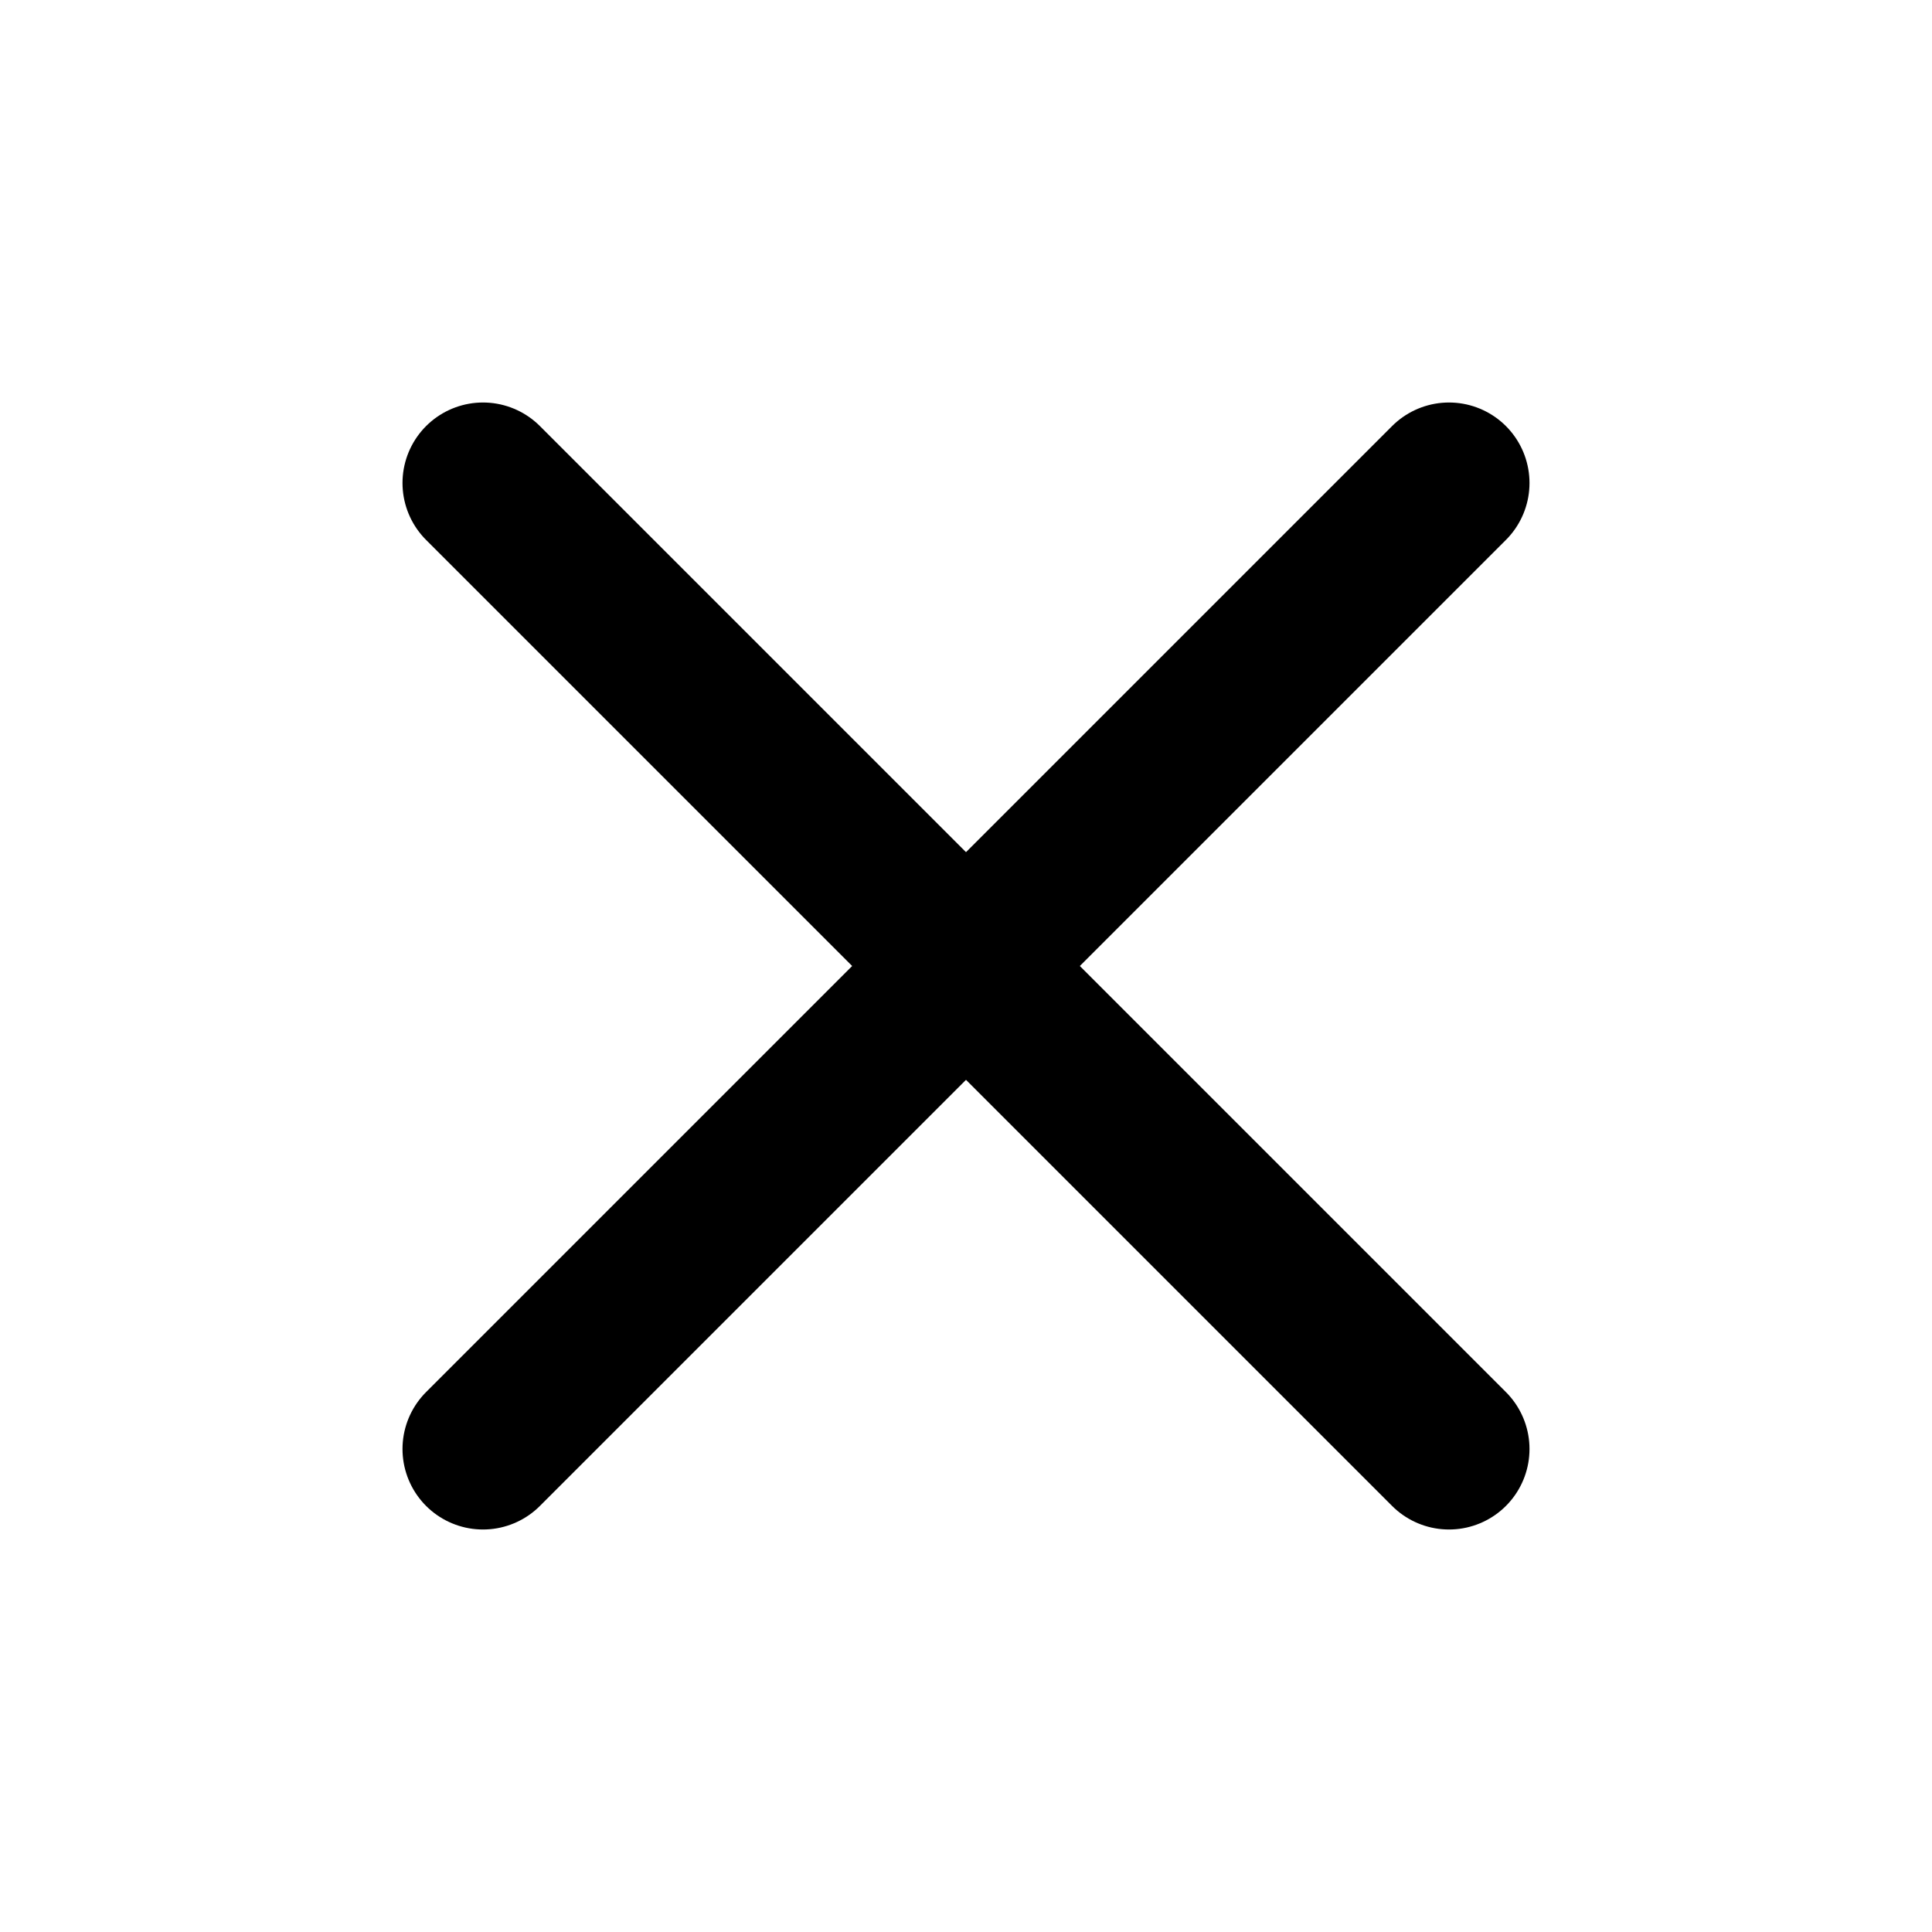
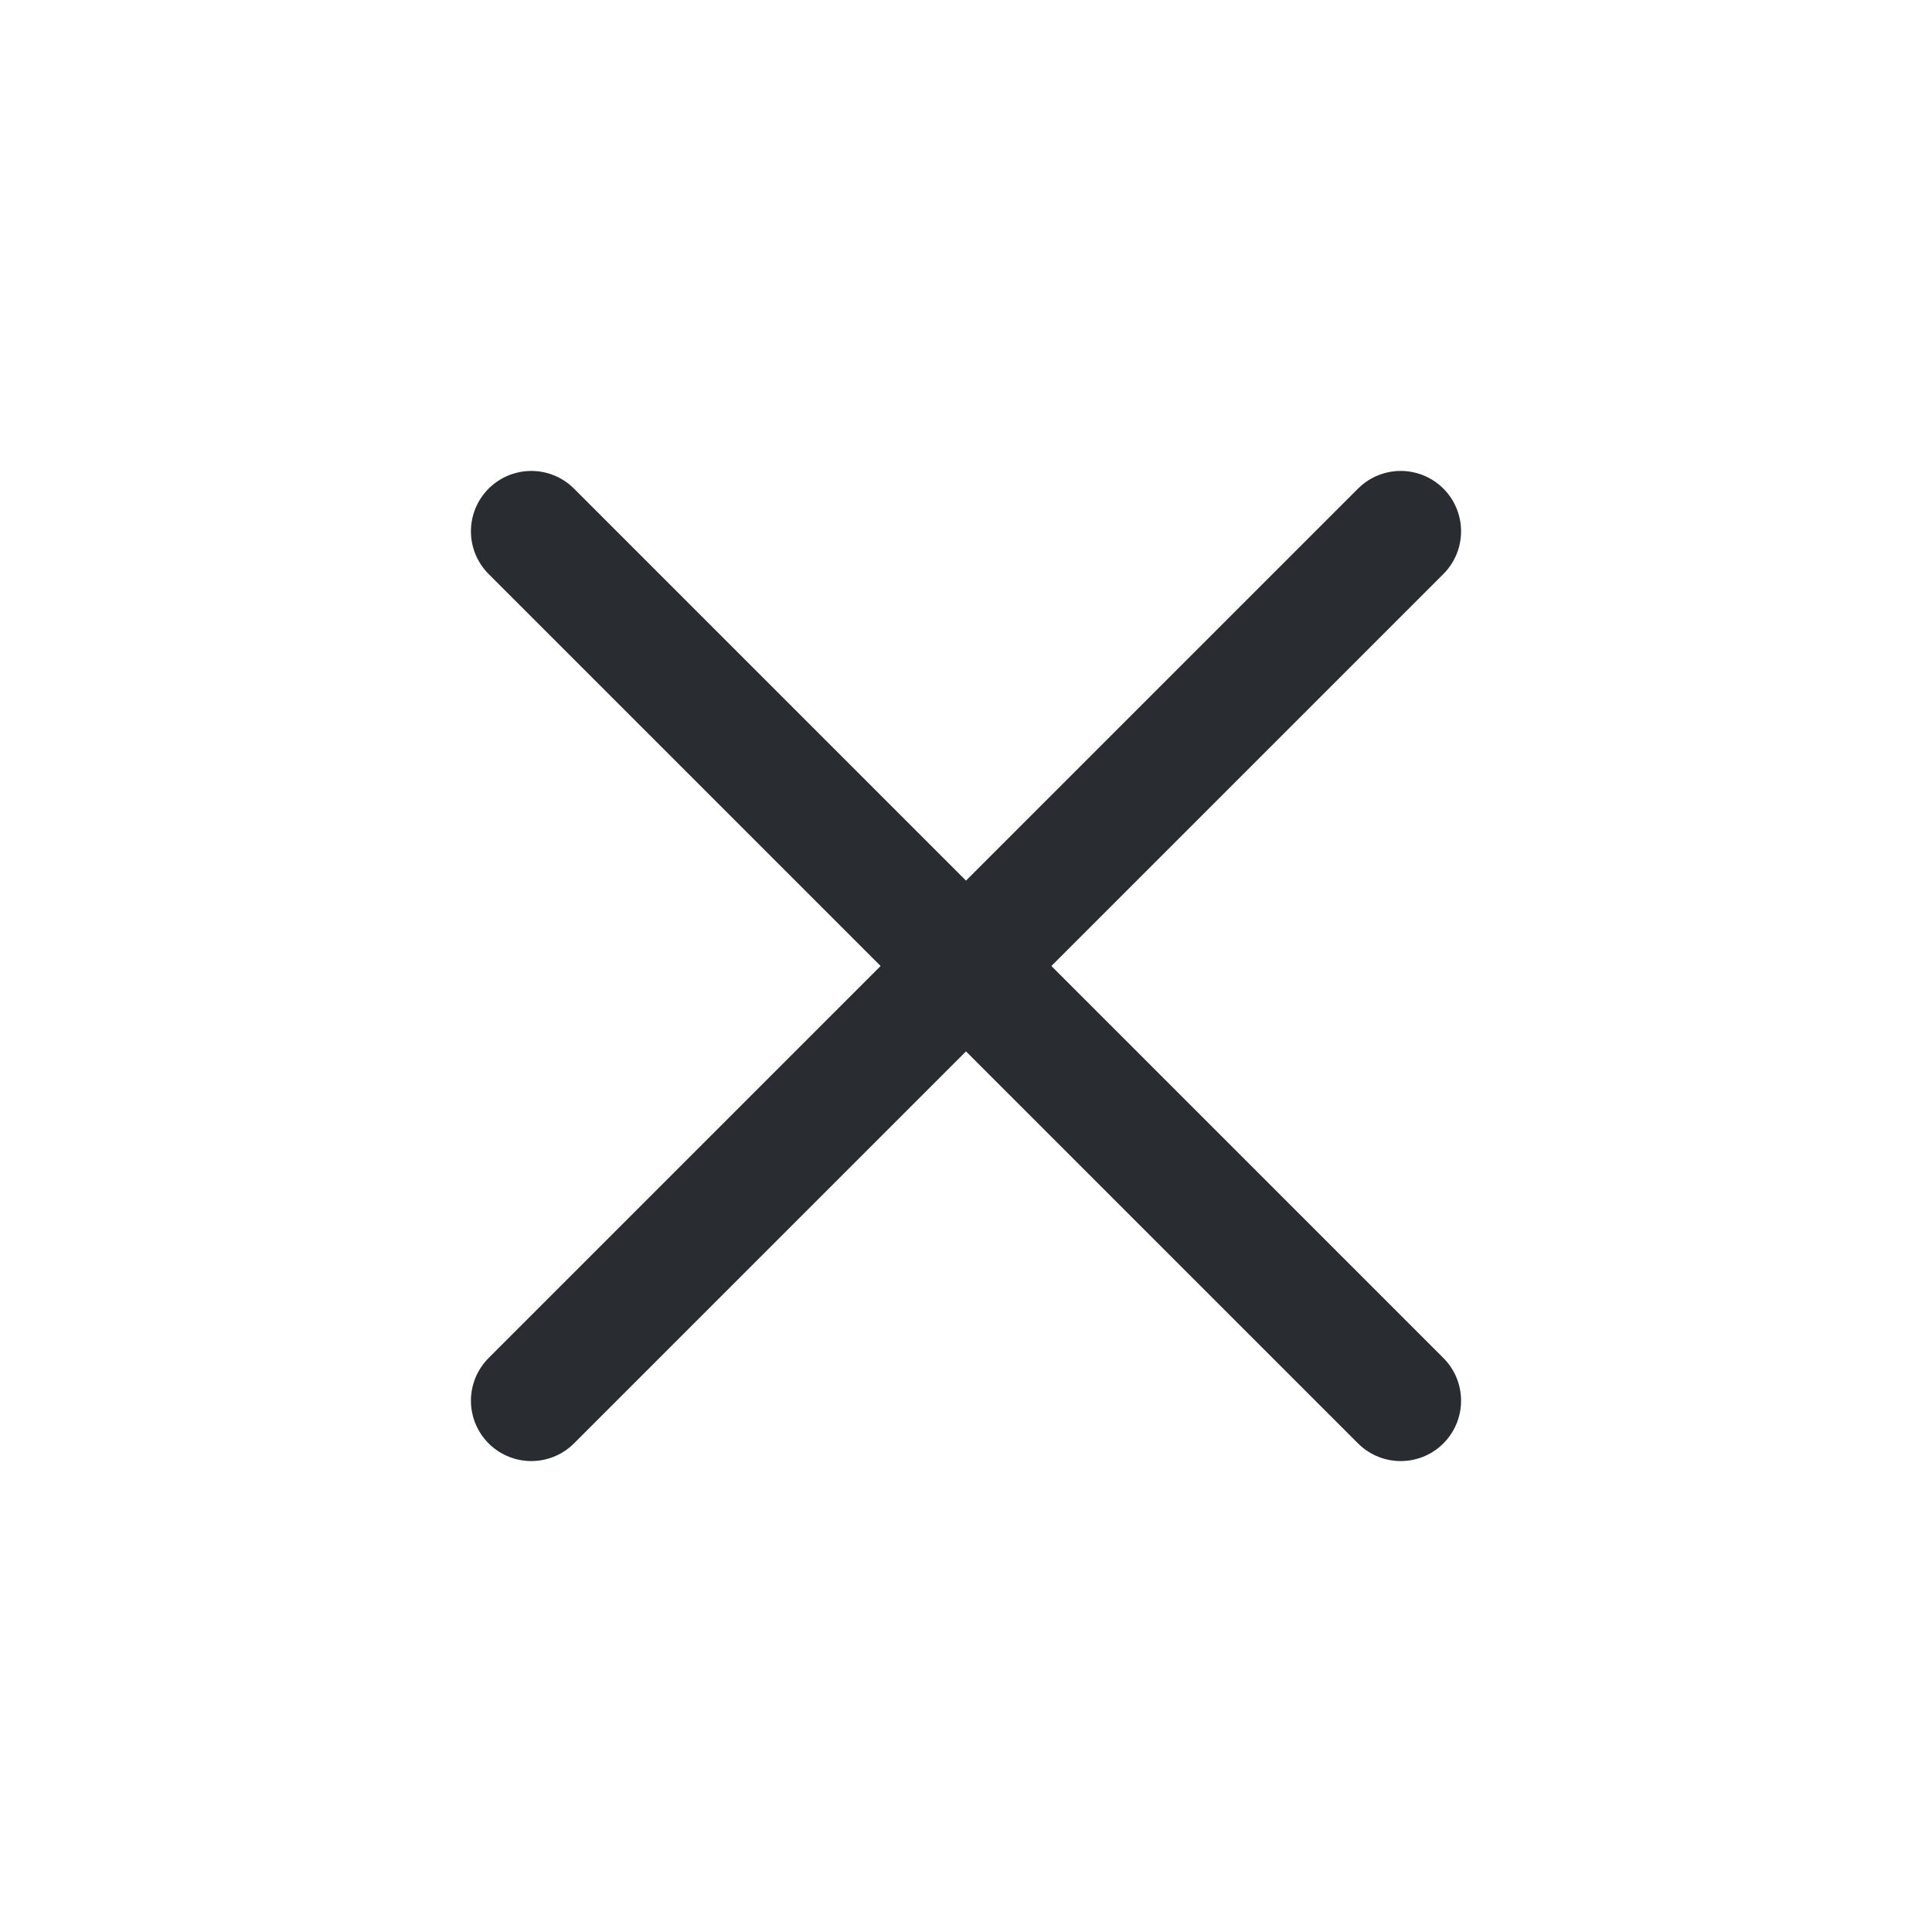
- <svg xmlns="http://www.w3.org/2000/svg" width="24" height="24" viewBox="0 0 24 24" fill="none" stroke="#000000" stroke-width="2" stroke-linecap="round" stroke-linejoin="round">
-   <line x1="18" y1="6" x2="6" y2="18" />
-   <line x1="6" y1="6" x2="18" y2="18" />
+ <svg xmlns="http://www.w3.org/2000/svg" width="800" height="800" viewBox="0 0 800 800" fill="none">
+   <path d="M220 579.999L580 220.003" stroke="#292D32" stroke-width="50" stroke-linecap="round" stroke-linejoin="round" />
+   <path d="M580 579.999L220 220.003" stroke="#292D32" stroke-width="50" stroke-linecap="round" stroke-linejoin="round" />
</svg>
